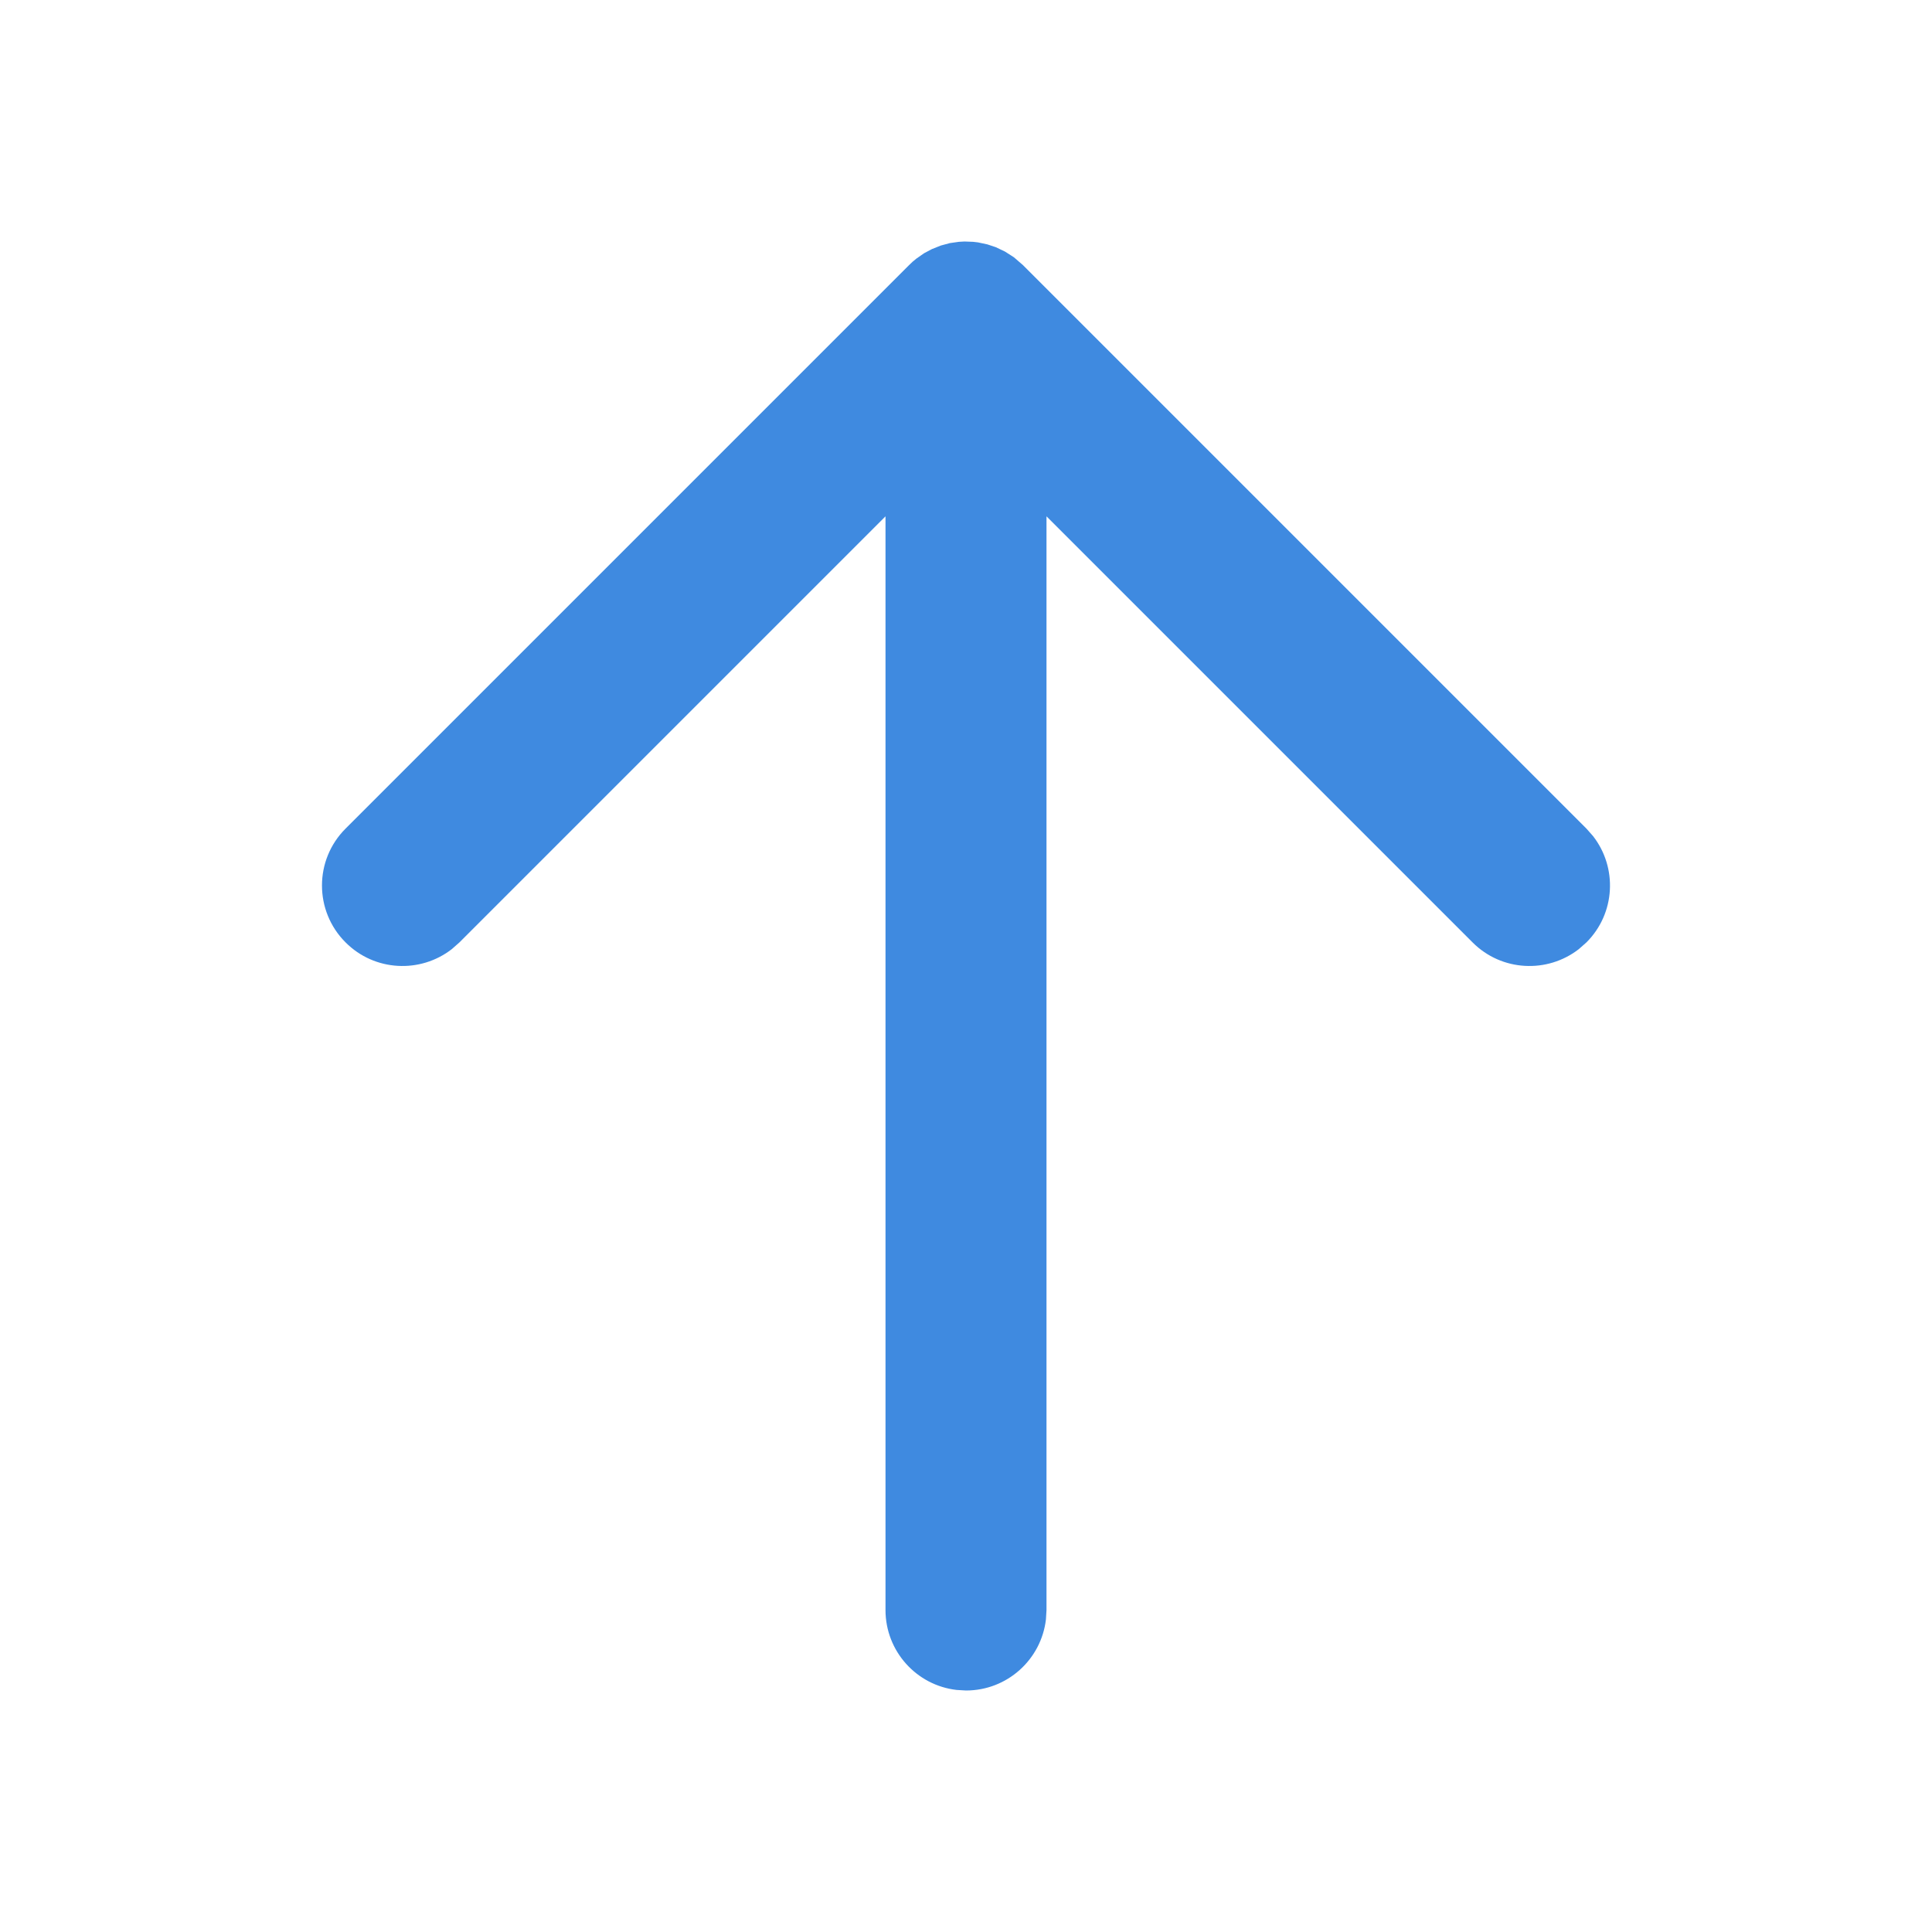
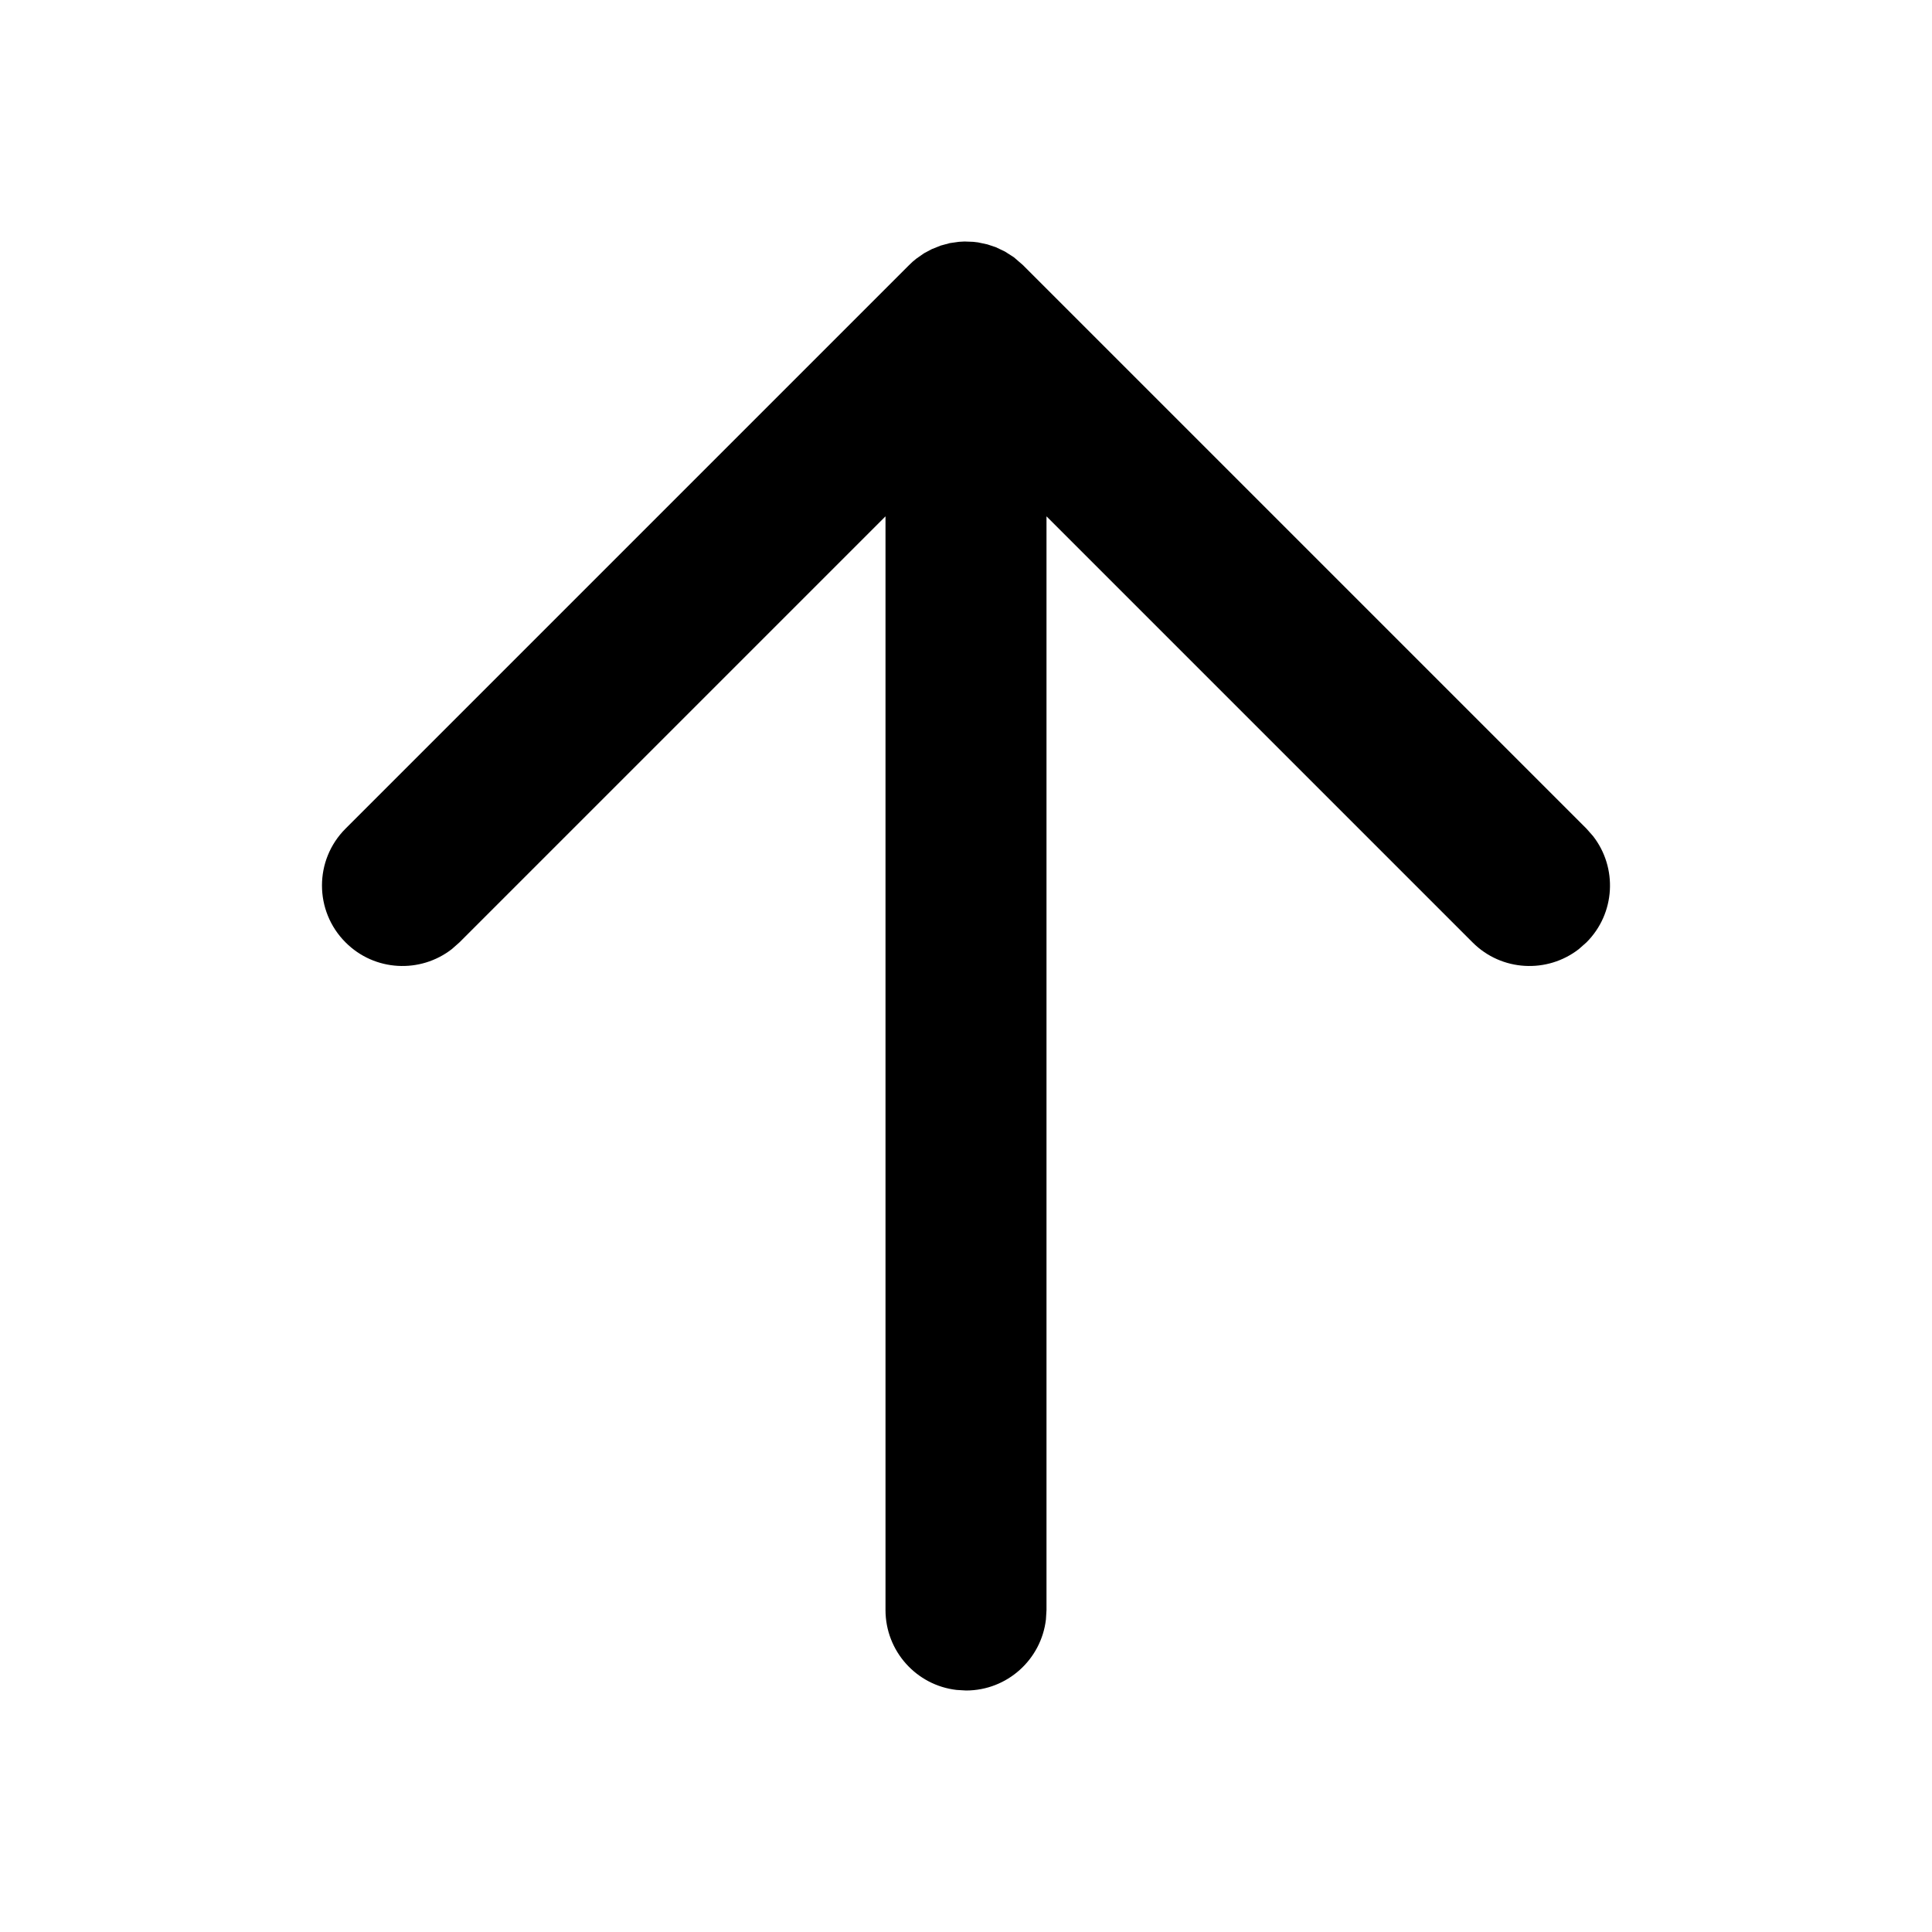
<svg xmlns="http://www.w3.org/2000/svg" width="24px" height="24px" viewBox="0 0 24 24" version="1.1">
  <g id="Icons/ic-arrow-up" stroke="none" stroke-width="1" fill="none" fill-rule="evenodd">
    <g>
      <rect id="Rectangle" x="0" y="0" width="24" height="24" />
-       <g id="arrow_right_outline_28-@-forward" transform="translate(12, 12) rotate(-90) translate(-12, -12) translate(3, 4)" fill="#3F8AE0">
+       <g id="arrow_right_outline_28-@-forward" transform="translate(12, 12) rotate(-90) translate(-12, -12) translate(3, 4)" fill="currentColor">
        <path d="M17.707,7.293 L10.707,0.293 C10.317,-0.098 9.683,-0.098 9.293,0.293 C8.932,0.653 8.905,1.221 9.21,1.613 L9.293,1.707 L14.586,7 L1,7 C0.487,7 0.064,7.386 0.007,7.883 L0,8 C0,8.513 0.386,8.935 0.883,8.993 L1,9 L14.586,9 L9.293,14.293 C8.932,14.653 8.905,15.221 9.21,15.613 L9.293,15.707 C9.653,16.068 10.221,16.095 10.613,15.79 L10.707,15.707 L17.707,8.707 L17.804,8.595 L17.875,8.484 L17.929,8.371 L17.964,8.266 L17.989,8.149 L17.996,8.089 L18,7.981 L17.996,7.911 L17.98,7.799 L17.95,7.688 L17.906,7.577 L17.854,7.479 L17.787,7.383 C17.762,7.351 17.736,7.321 17.707,7.293 L10.707,0.293 L17.707,7.293 Z" id="Path" />
      </g>
    </g>
  </g>
</svg>
